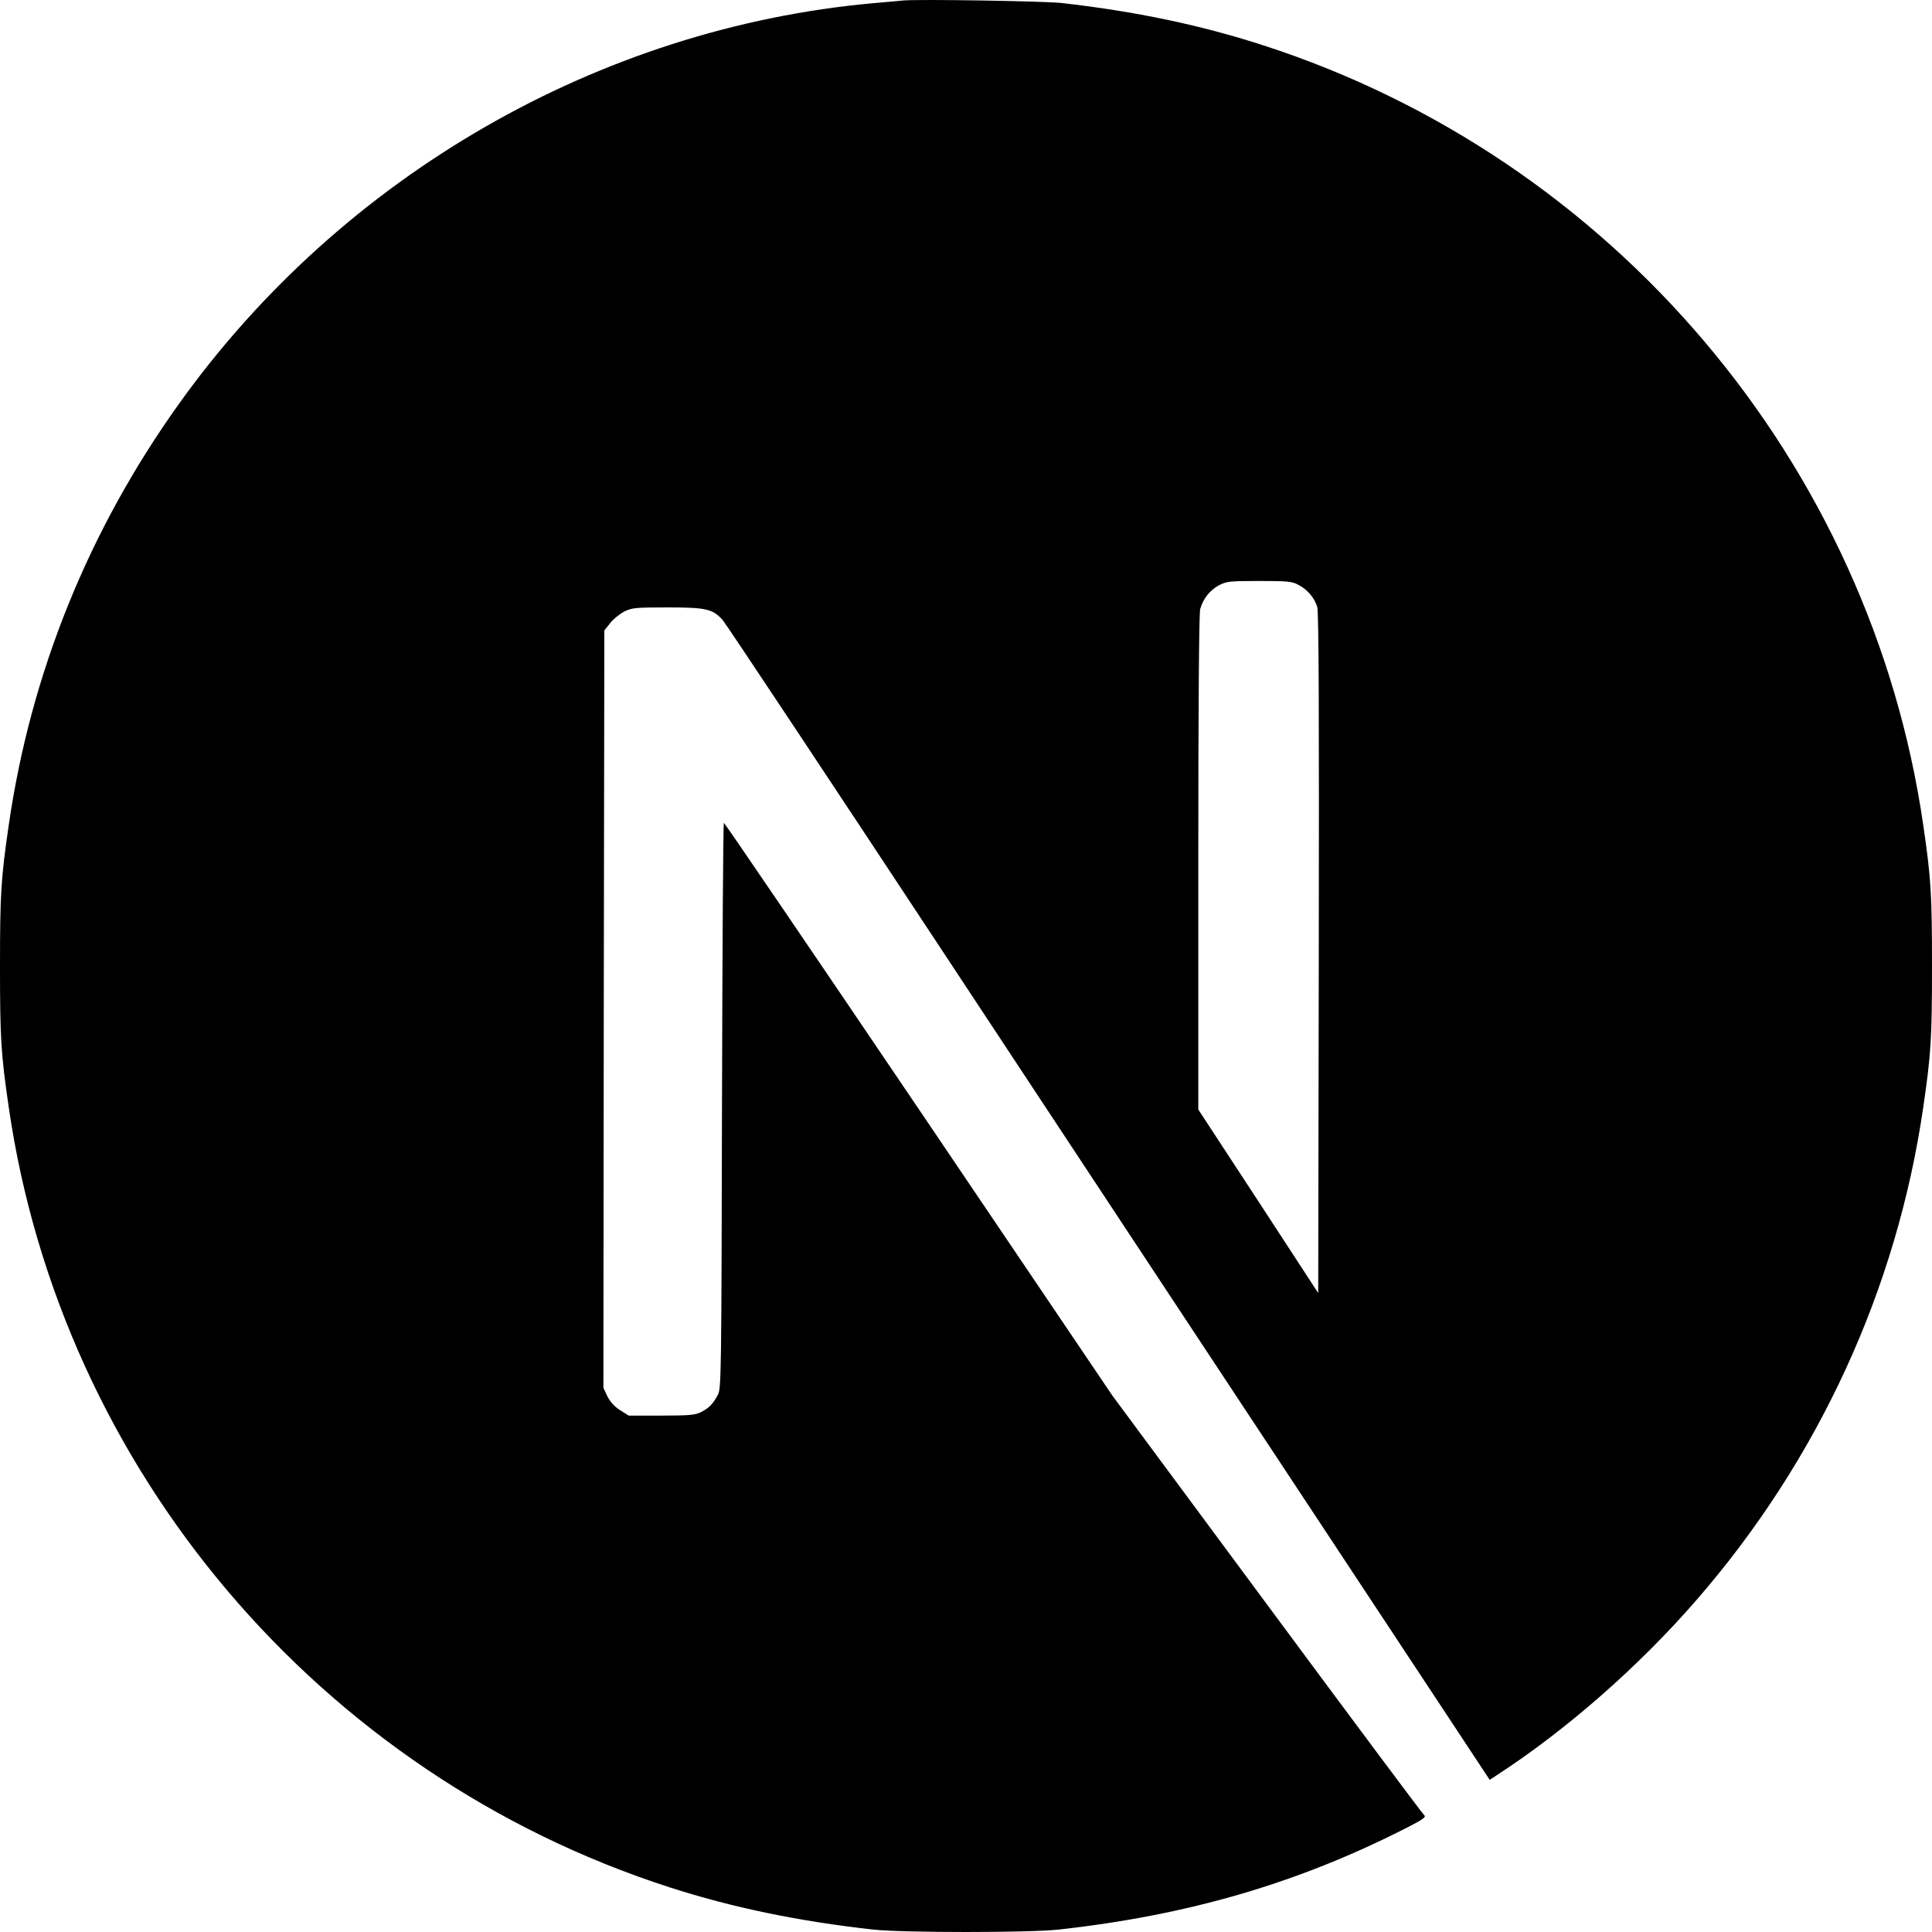
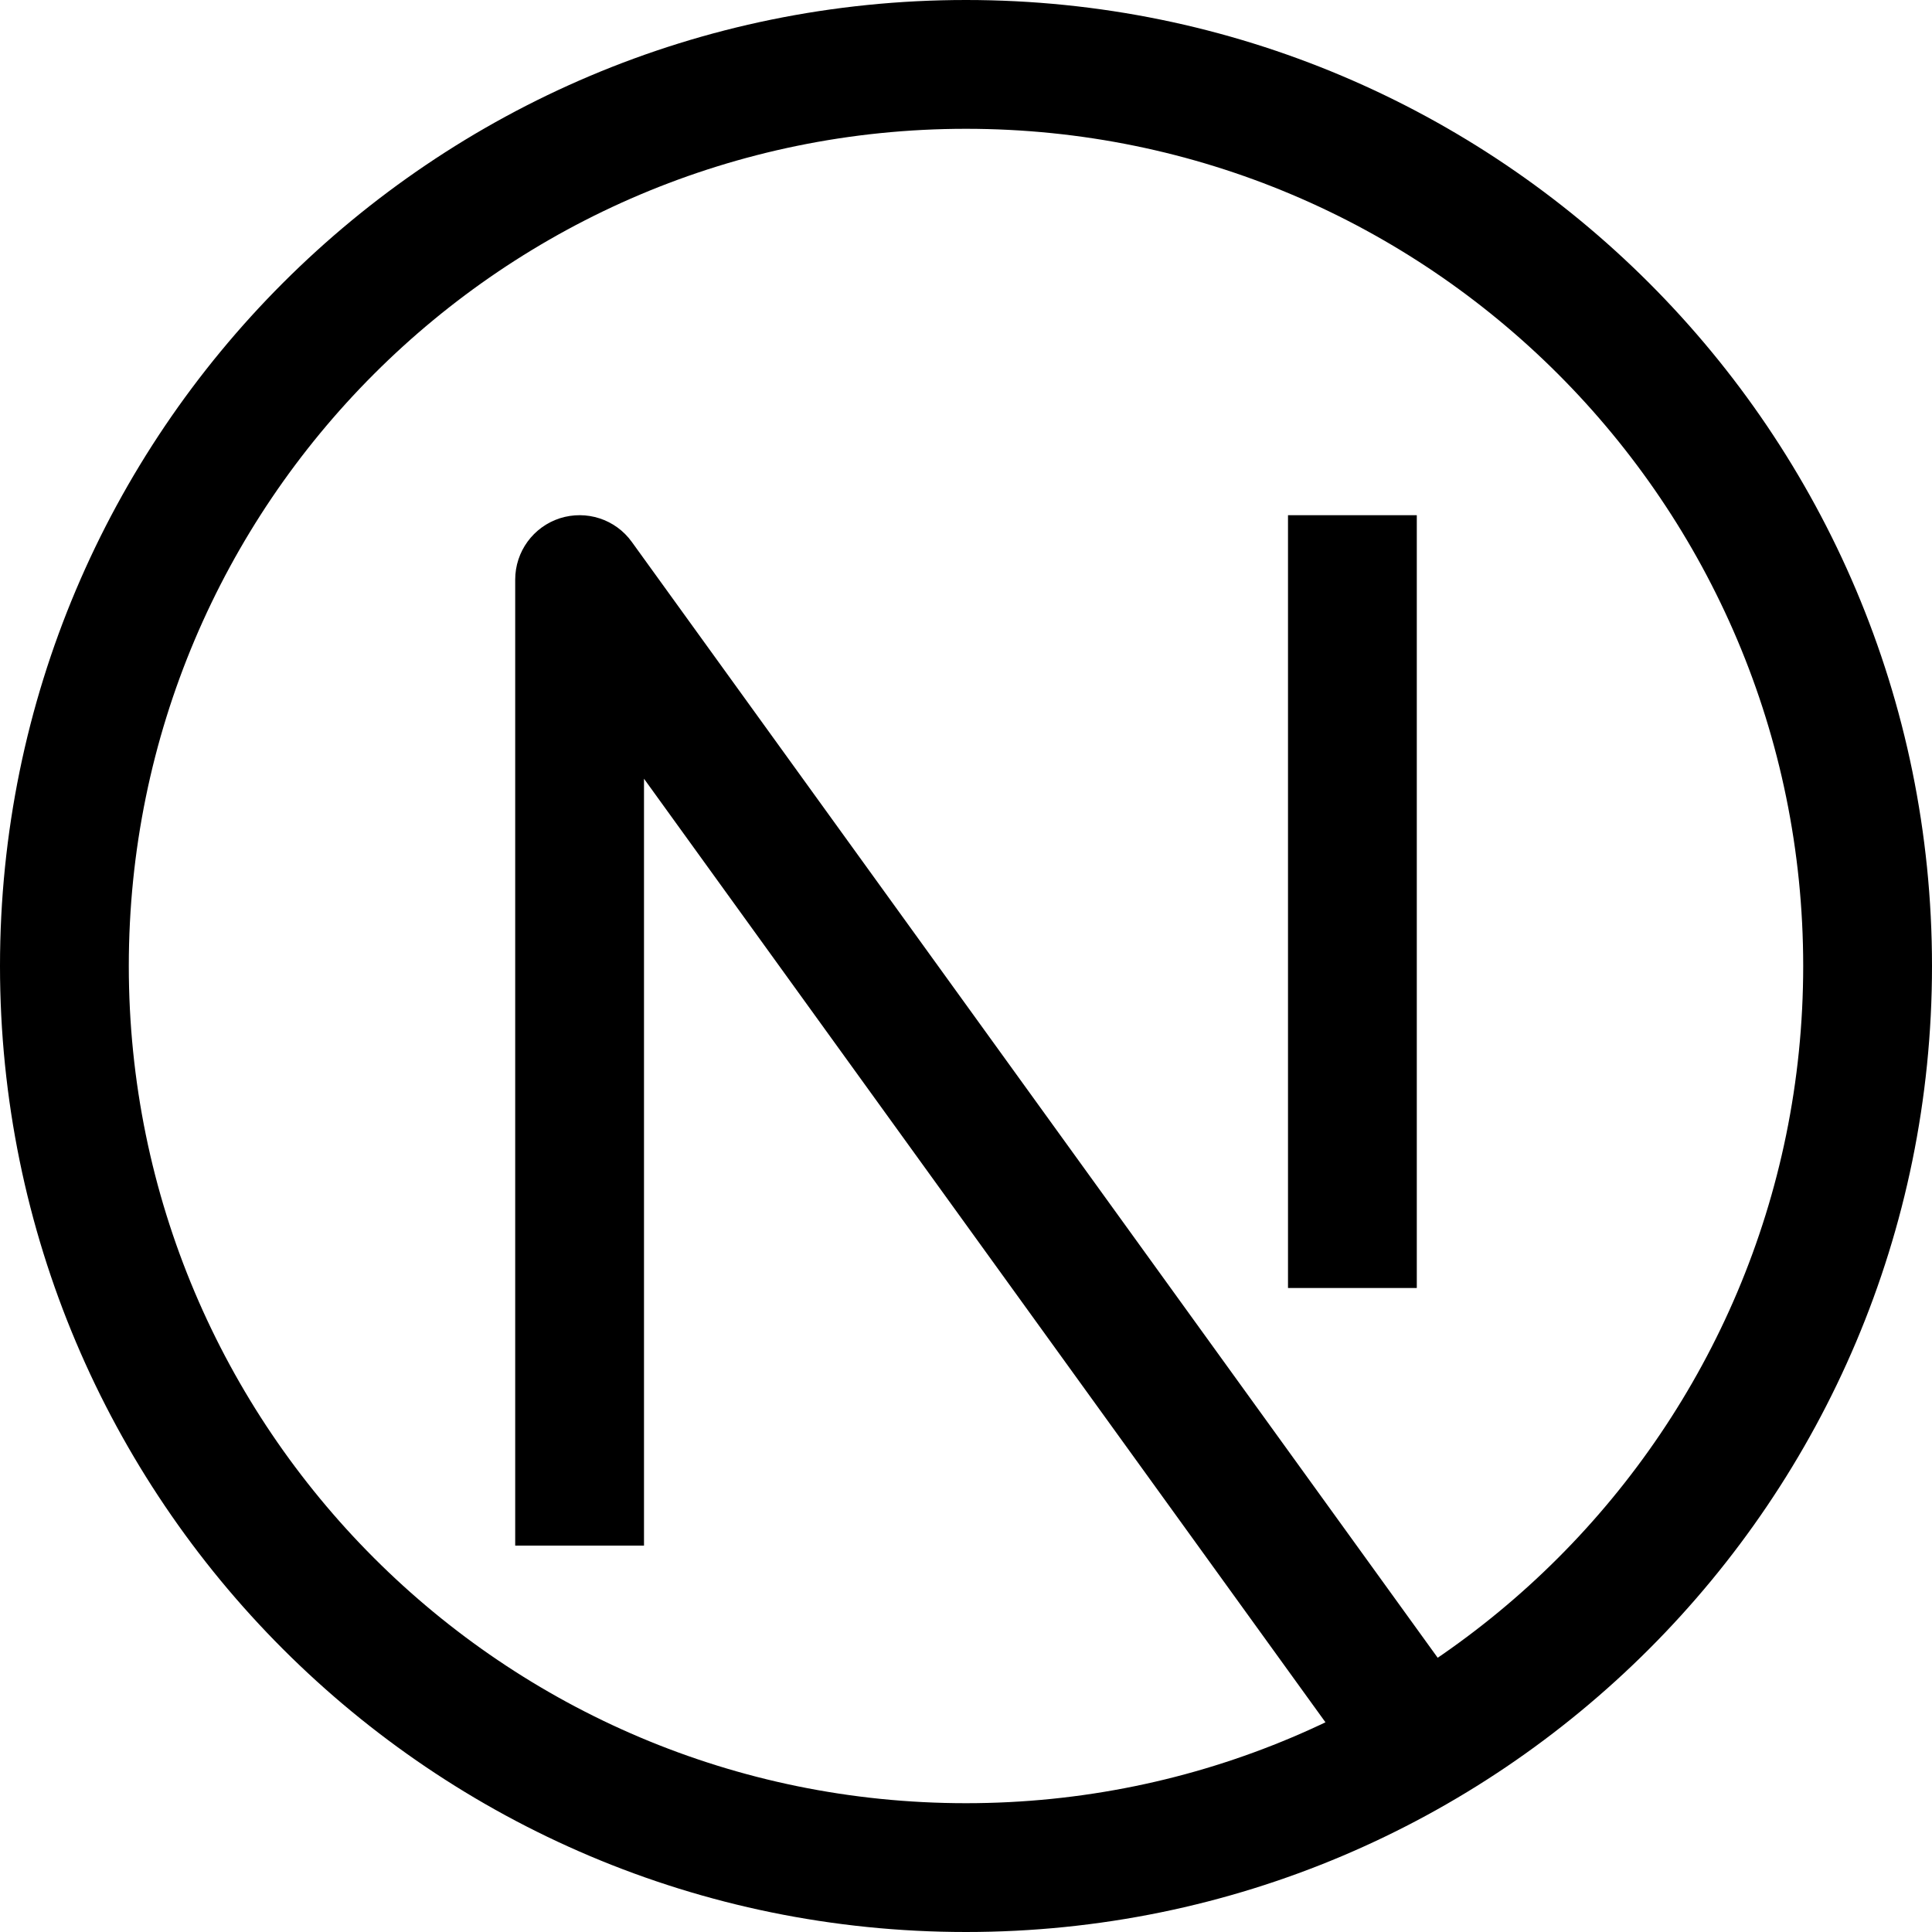
- <svg xmlns="http://www.w3.org/2000/svg" width="800px" height="800px" viewBox="0 0 256.00 256.00" version="1.1" preserveAspectRatio="xMidYMid" fill="#682222" stroke="#682222" stroke-width="0.003">
-   <g id="SVGRepo_bgCarrier" stroke-width="0" />
-   <g id="SVGRepo_tracerCarrier" stroke-linecap="round" stroke-linejoin="round" />
-   <g id="SVGRepo_iconCarrier">
-     <g>
-       <path d="M119.617,0.069 C119.066,0.119 117.315,0.294 115.738,0.419 C79.378,3.697 45.319,23.313 23.748,53.463 C11.736,70.227 4.054,89.243 1.151,109.385 C0.125,116.415 0,118.492 0,128.025 C0,137.558 0.125,139.635 1.151,146.666 C8.108,194.73 42.316,235.114 88.712,250.076 C97.02,252.754 105.778,254.58 115.738,255.681 C119.617,256.106 136.383,256.106 140.262,255.681 C157.454,253.779 172.018,249.526 186.382,242.195 C188.584,241.069 189.01,240.769 188.709,240.518 C188.509,240.368 179.125,227.783 167.864,212.57 L147.394,184.922 L121.744,146.966 C107.63,126.098 96.019,109.034 95.919,109.034 C95.819,109.009 95.718,125.873 95.668,146.465 C95.593,182.52 95.568,183.971 95.118,184.822 C94.467,186.048 93.967,186.549 92.916,187.099 C92.115,187.499 91.414,187.574 87.636,187.574 L83.306,187.574 L82.155,186.849 C81.404,186.373 80.854,185.748 80.479,185.022 L79.953,183.896 L80.003,133.73 L80.078,83.538 L80.854,82.562 C81.254,82.037 82.105,81.361 82.706,81.036 C83.732,80.536 84.132,80.486 88.461,80.486 C93.566,80.486 94.417,80.686 95.743,82.137 C96.119,82.537 110.007,103.455 126.624,128.651 C143.24,153.846 165.962,188.25 177.123,205.139 L197.393,235.84 L198.419,235.164 C207.503,229.259 217.112,220.852 224.719,212.095 C240.91,193.504 251.345,170.836 254.849,146.666 C255.875,139.635 256,137.558 256,128.025 C256,118.492 255.875,116.415 254.849,109.385 C247.892,61.32 213.684,20.936 167.288,5.974 C159.105,3.322 150.397,1.495 140.637,0.394 C138.235,0.144 121.694,-0.131 119.617,0.069 L119.617,0.069 Z M172.018,77.483 C173.219,78.084 174.195,79.235 174.545,80.436 C174.746,81.086 174.796,94.998 174.746,126.349 L174.671,171.336 L166.738,159.176 L158.78,147.016 L158.78,114.314 C158.78,93.171 158.88,81.286 159.03,80.711 C159.431,79.31 160.307,78.209 161.508,77.558 C162.534,77.033 162.909,76.983 166.838,76.983 C170.542,76.983 171.192,77.033 172.018,77.483 Z" fill="#000000"> </path>
-     </g>
-   </g>
+ <svg xmlns="http://www.w3.org/2000/svg" width="800px" height="800px" viewBox="0 0 15 15" fill="none">
+   <path d="M4.5 4.5L4.905 4.207C4.778 4.031 4.553 3.958 4.346 4.024C4.14 4.091 4 4.283 4 4.5H4.5ZM7.5 14C3.91 14 1 11.09 1 7.5H0C0 11.642 3.358 15 7.5 15V14ZM14 7.5C14 11.09 11.09 14 7.5 14V15C11.642 15 15 11.642 15 7.5H14ZM7.5 1C11.09 1 14 3.91 14 7.5H15C15 3.358 11.642 0 7.5 0V1ZM7.5 0C3.358 0 0 3.358 0 7.5H1C1 3.91 3.91 1 7.5 1V0ZM5 12V4.5H4V12H5ZM4.095 4.793L10.595 13.793L11.405 13.207L4.905 4.207L4.095 4.793ZM10 4V10H11V4H10Z" fill="#000000" />
</svg>
